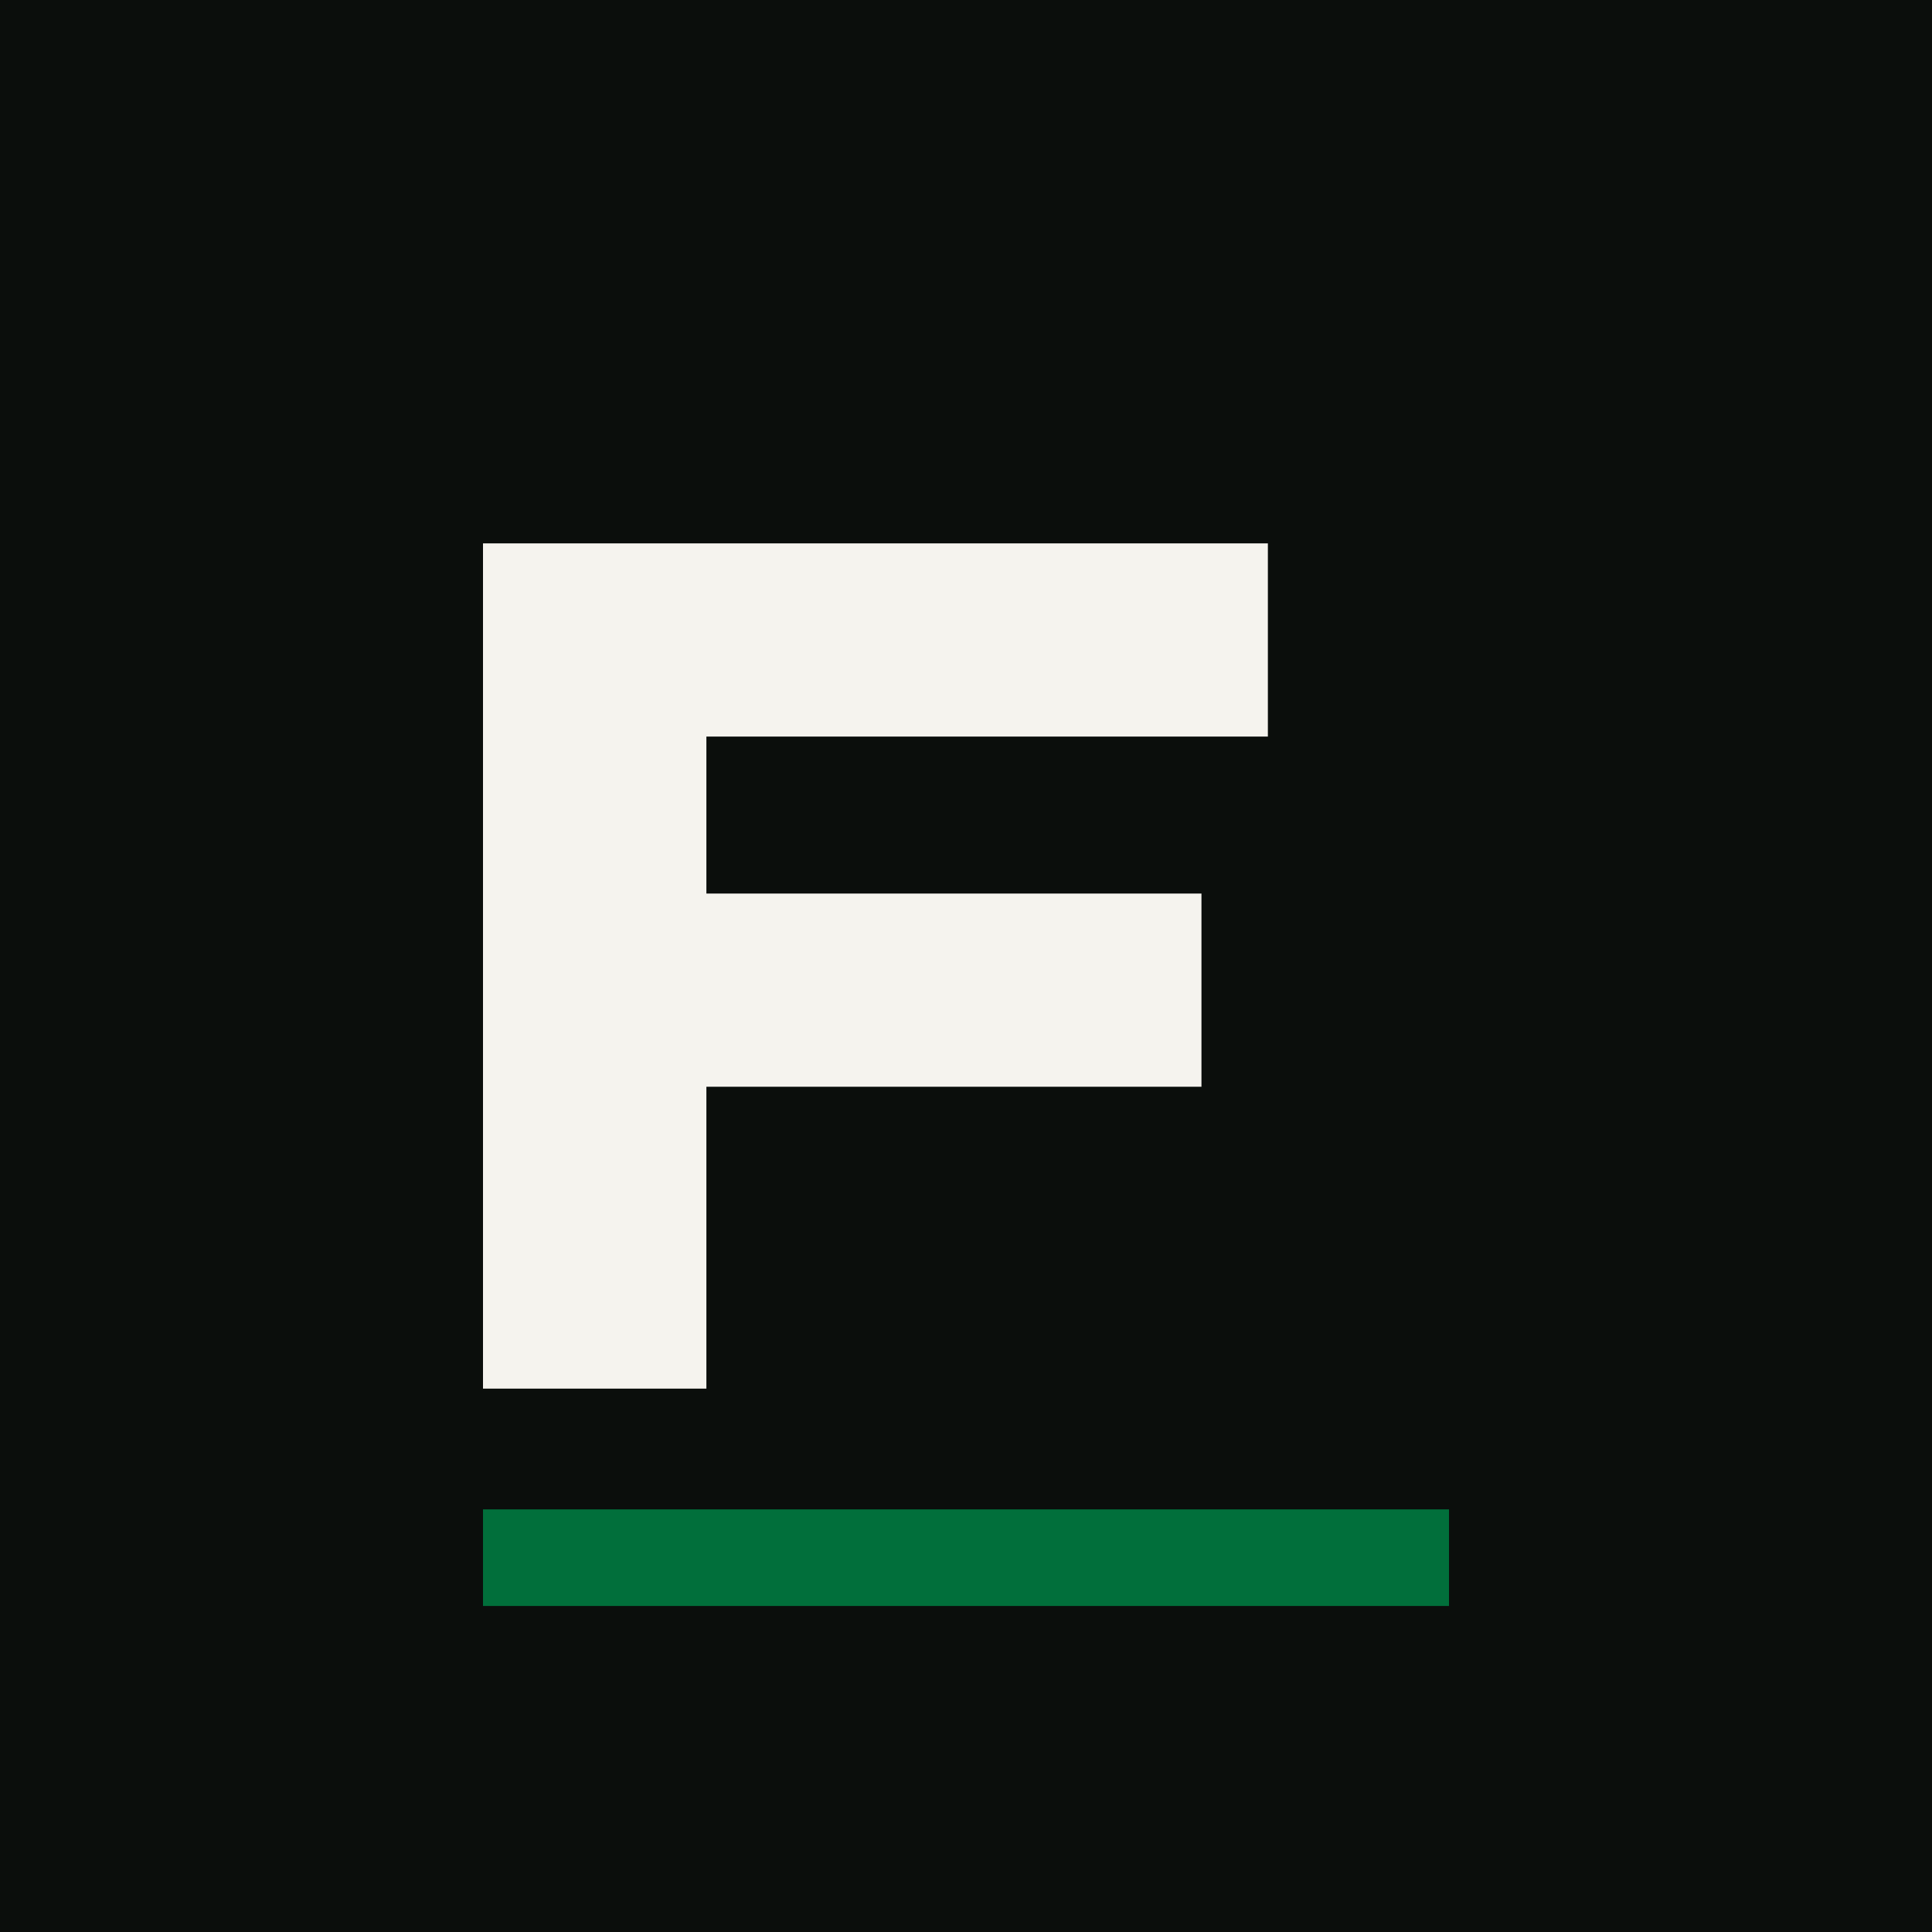
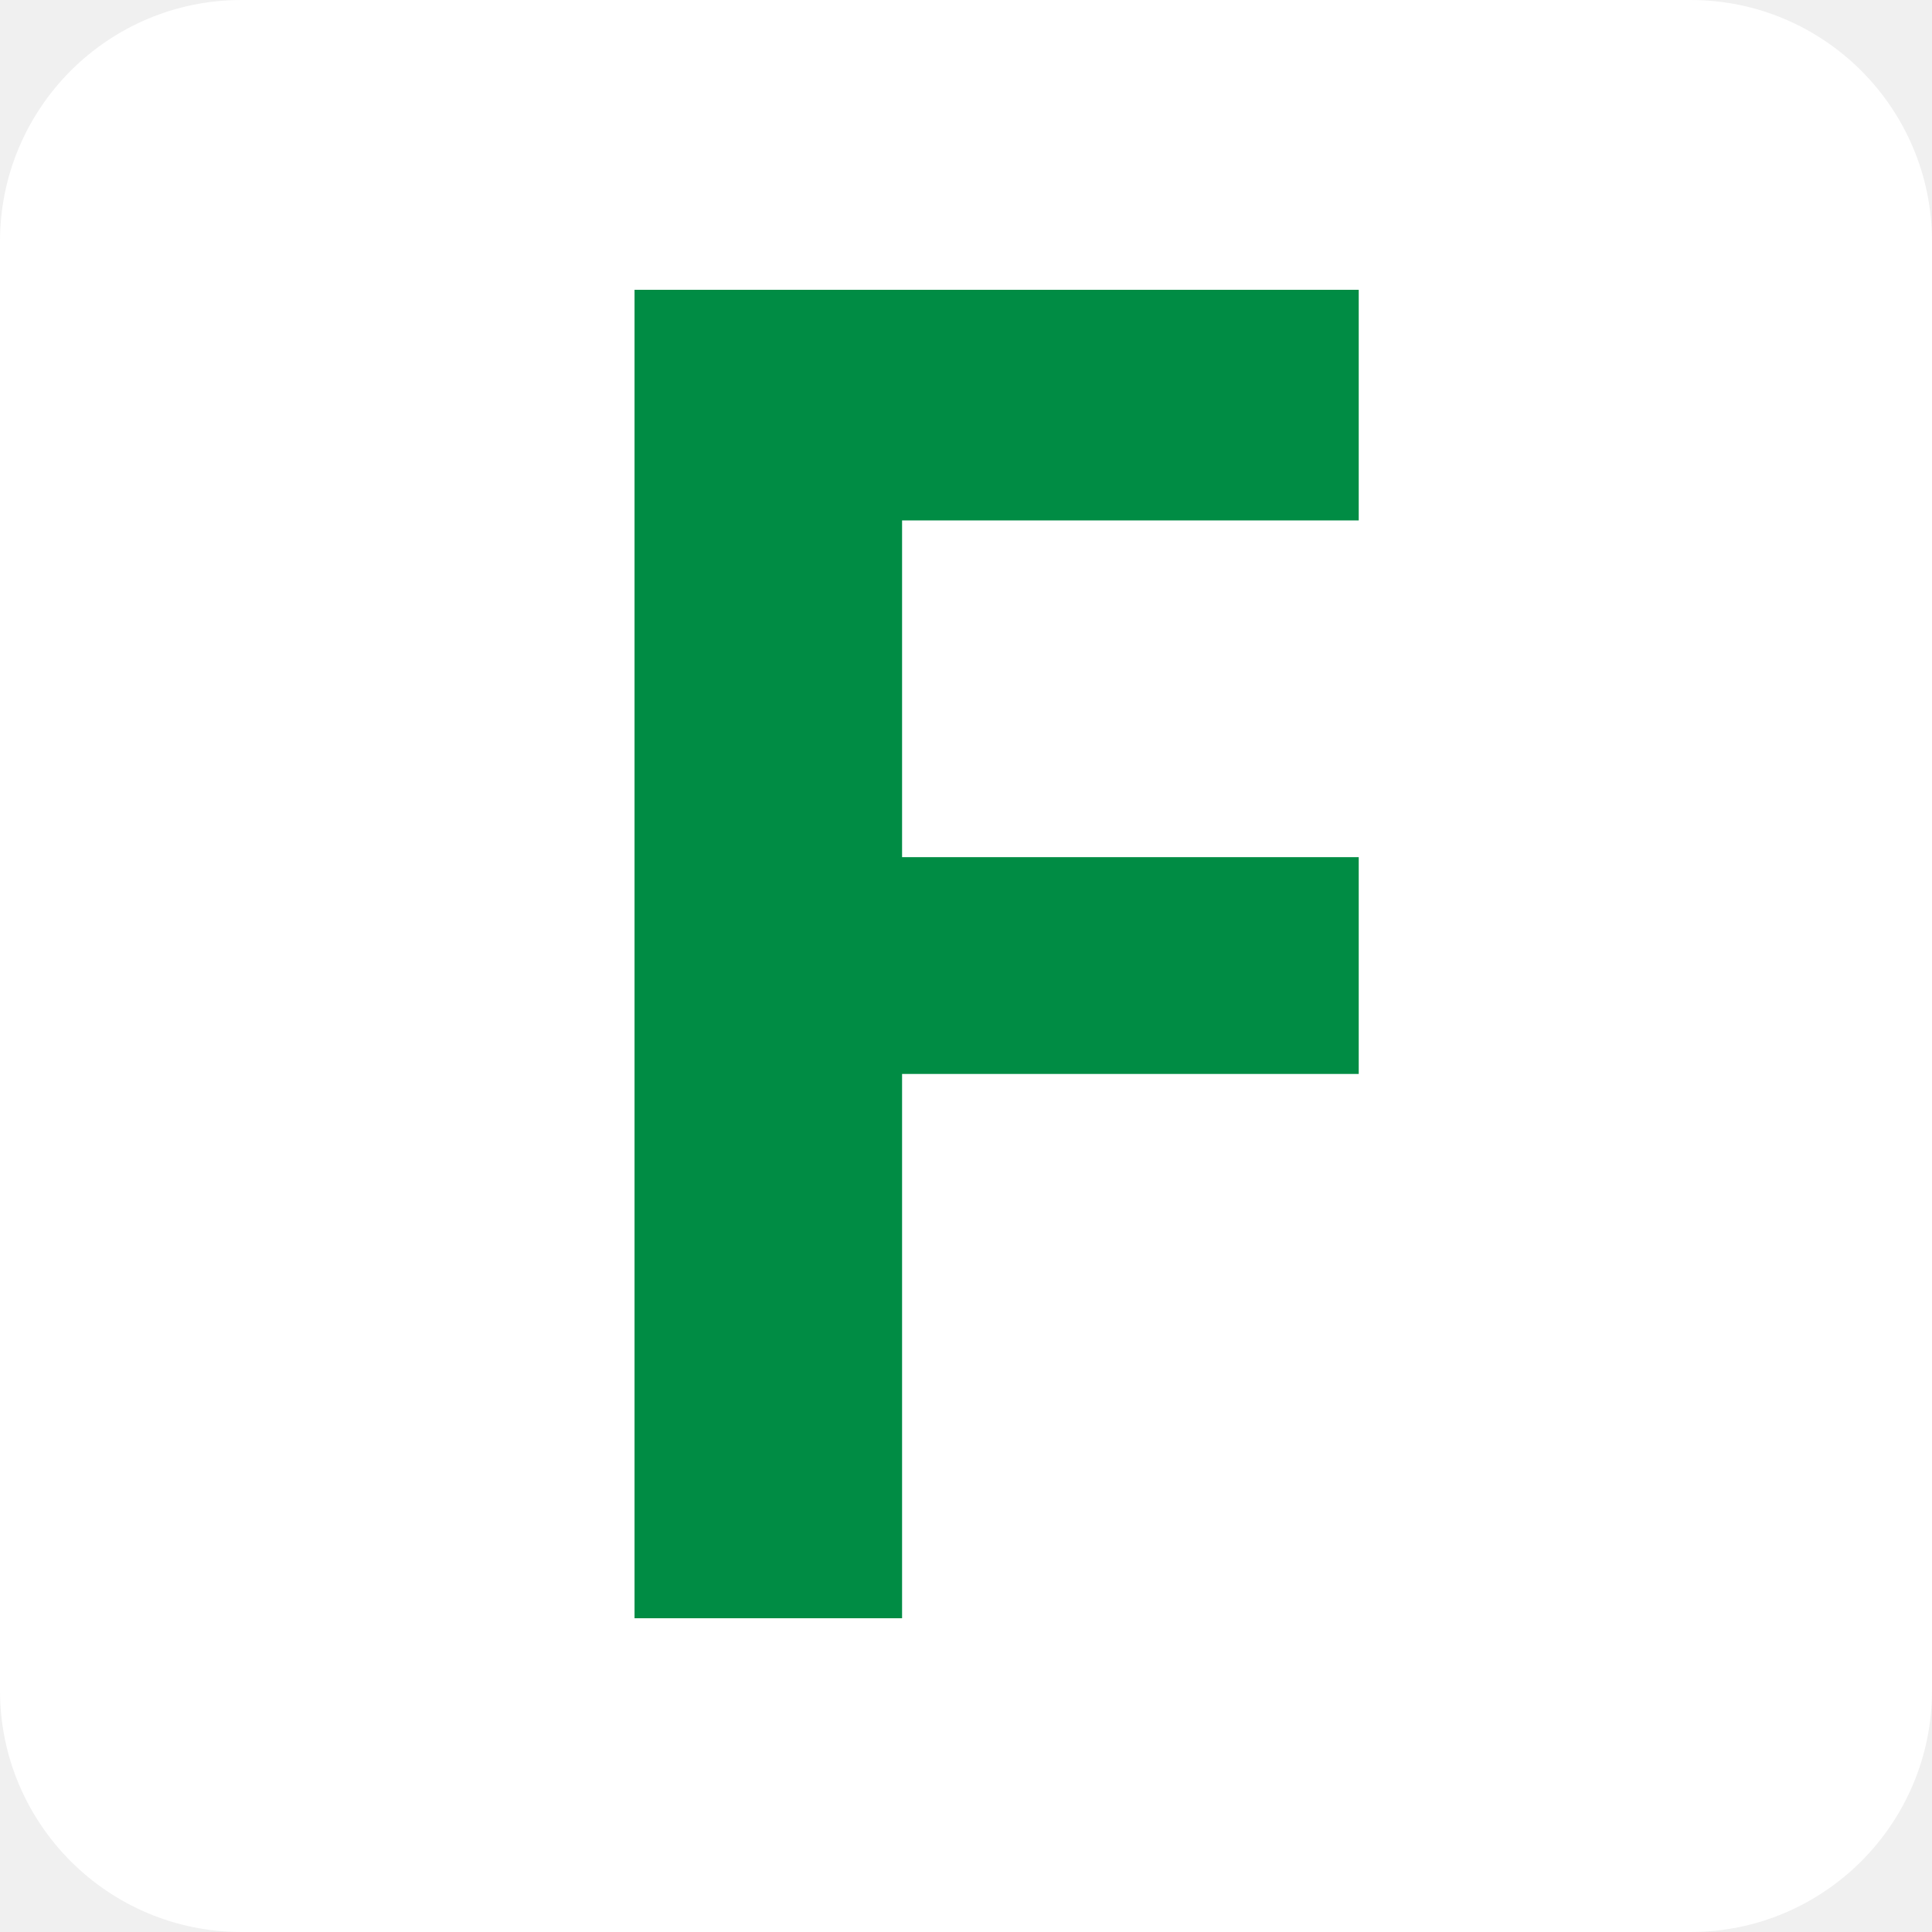
- <svg xmlns="http://www.w3.org/2000/svg" viewBox="0 0 32 32">
-   <rect width="32" height="32" fill="#0B0E0C" />
-   <path d="M8 23V9h13v3.2h-9.3v2.6h8.2V18h-8.2v5z" fill="#F5F3EE" />
-   <rect x="8" y="25" width="16" height="1.6" fill="#016F3B" />
+ <svg xmlns="http://www.w3.org/2000/svg" viewBox="0 0 32 32" role="img" aria-label="Farmreach Technologies">
+   <rect width="32" height="32" rx="4" fill="#FFFFFF" />
+   <g transform="translate(10.51 4.8) scale(0.0764)" fill="#008C44">
+     <path d="M0 0h157v50H58v73h99v47H58v118H0z" />
+   </g>
</svg>
